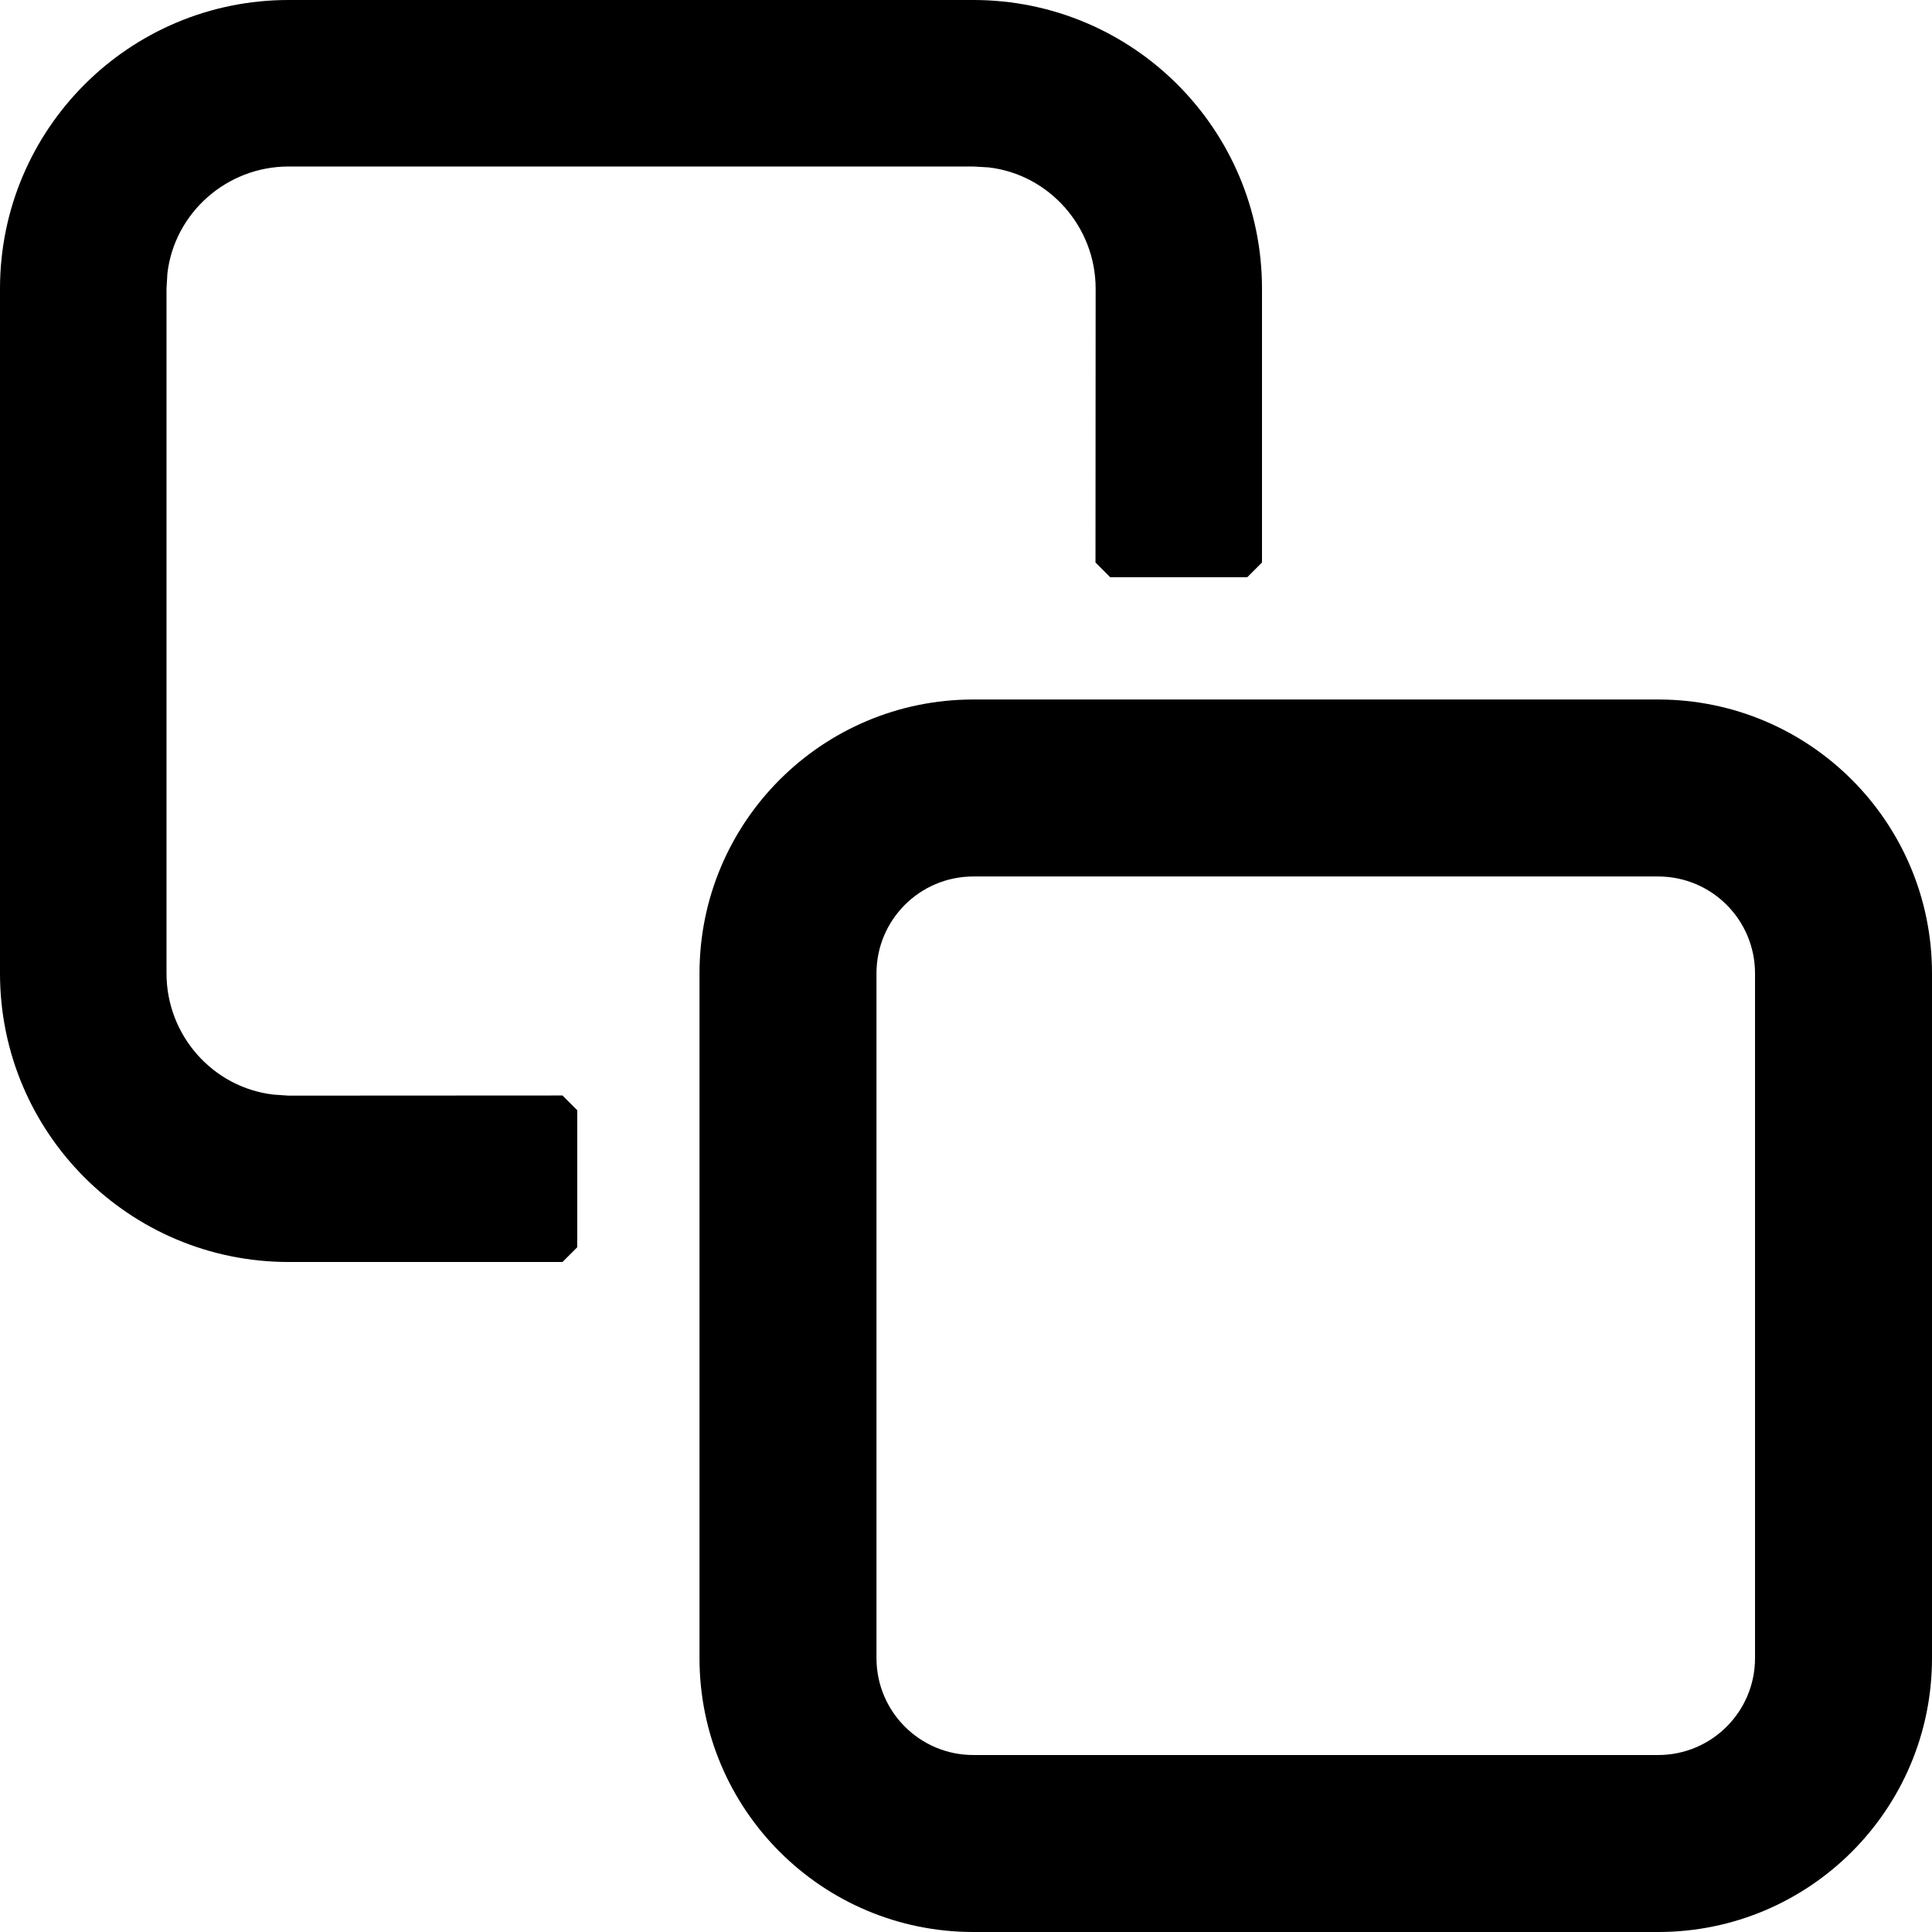
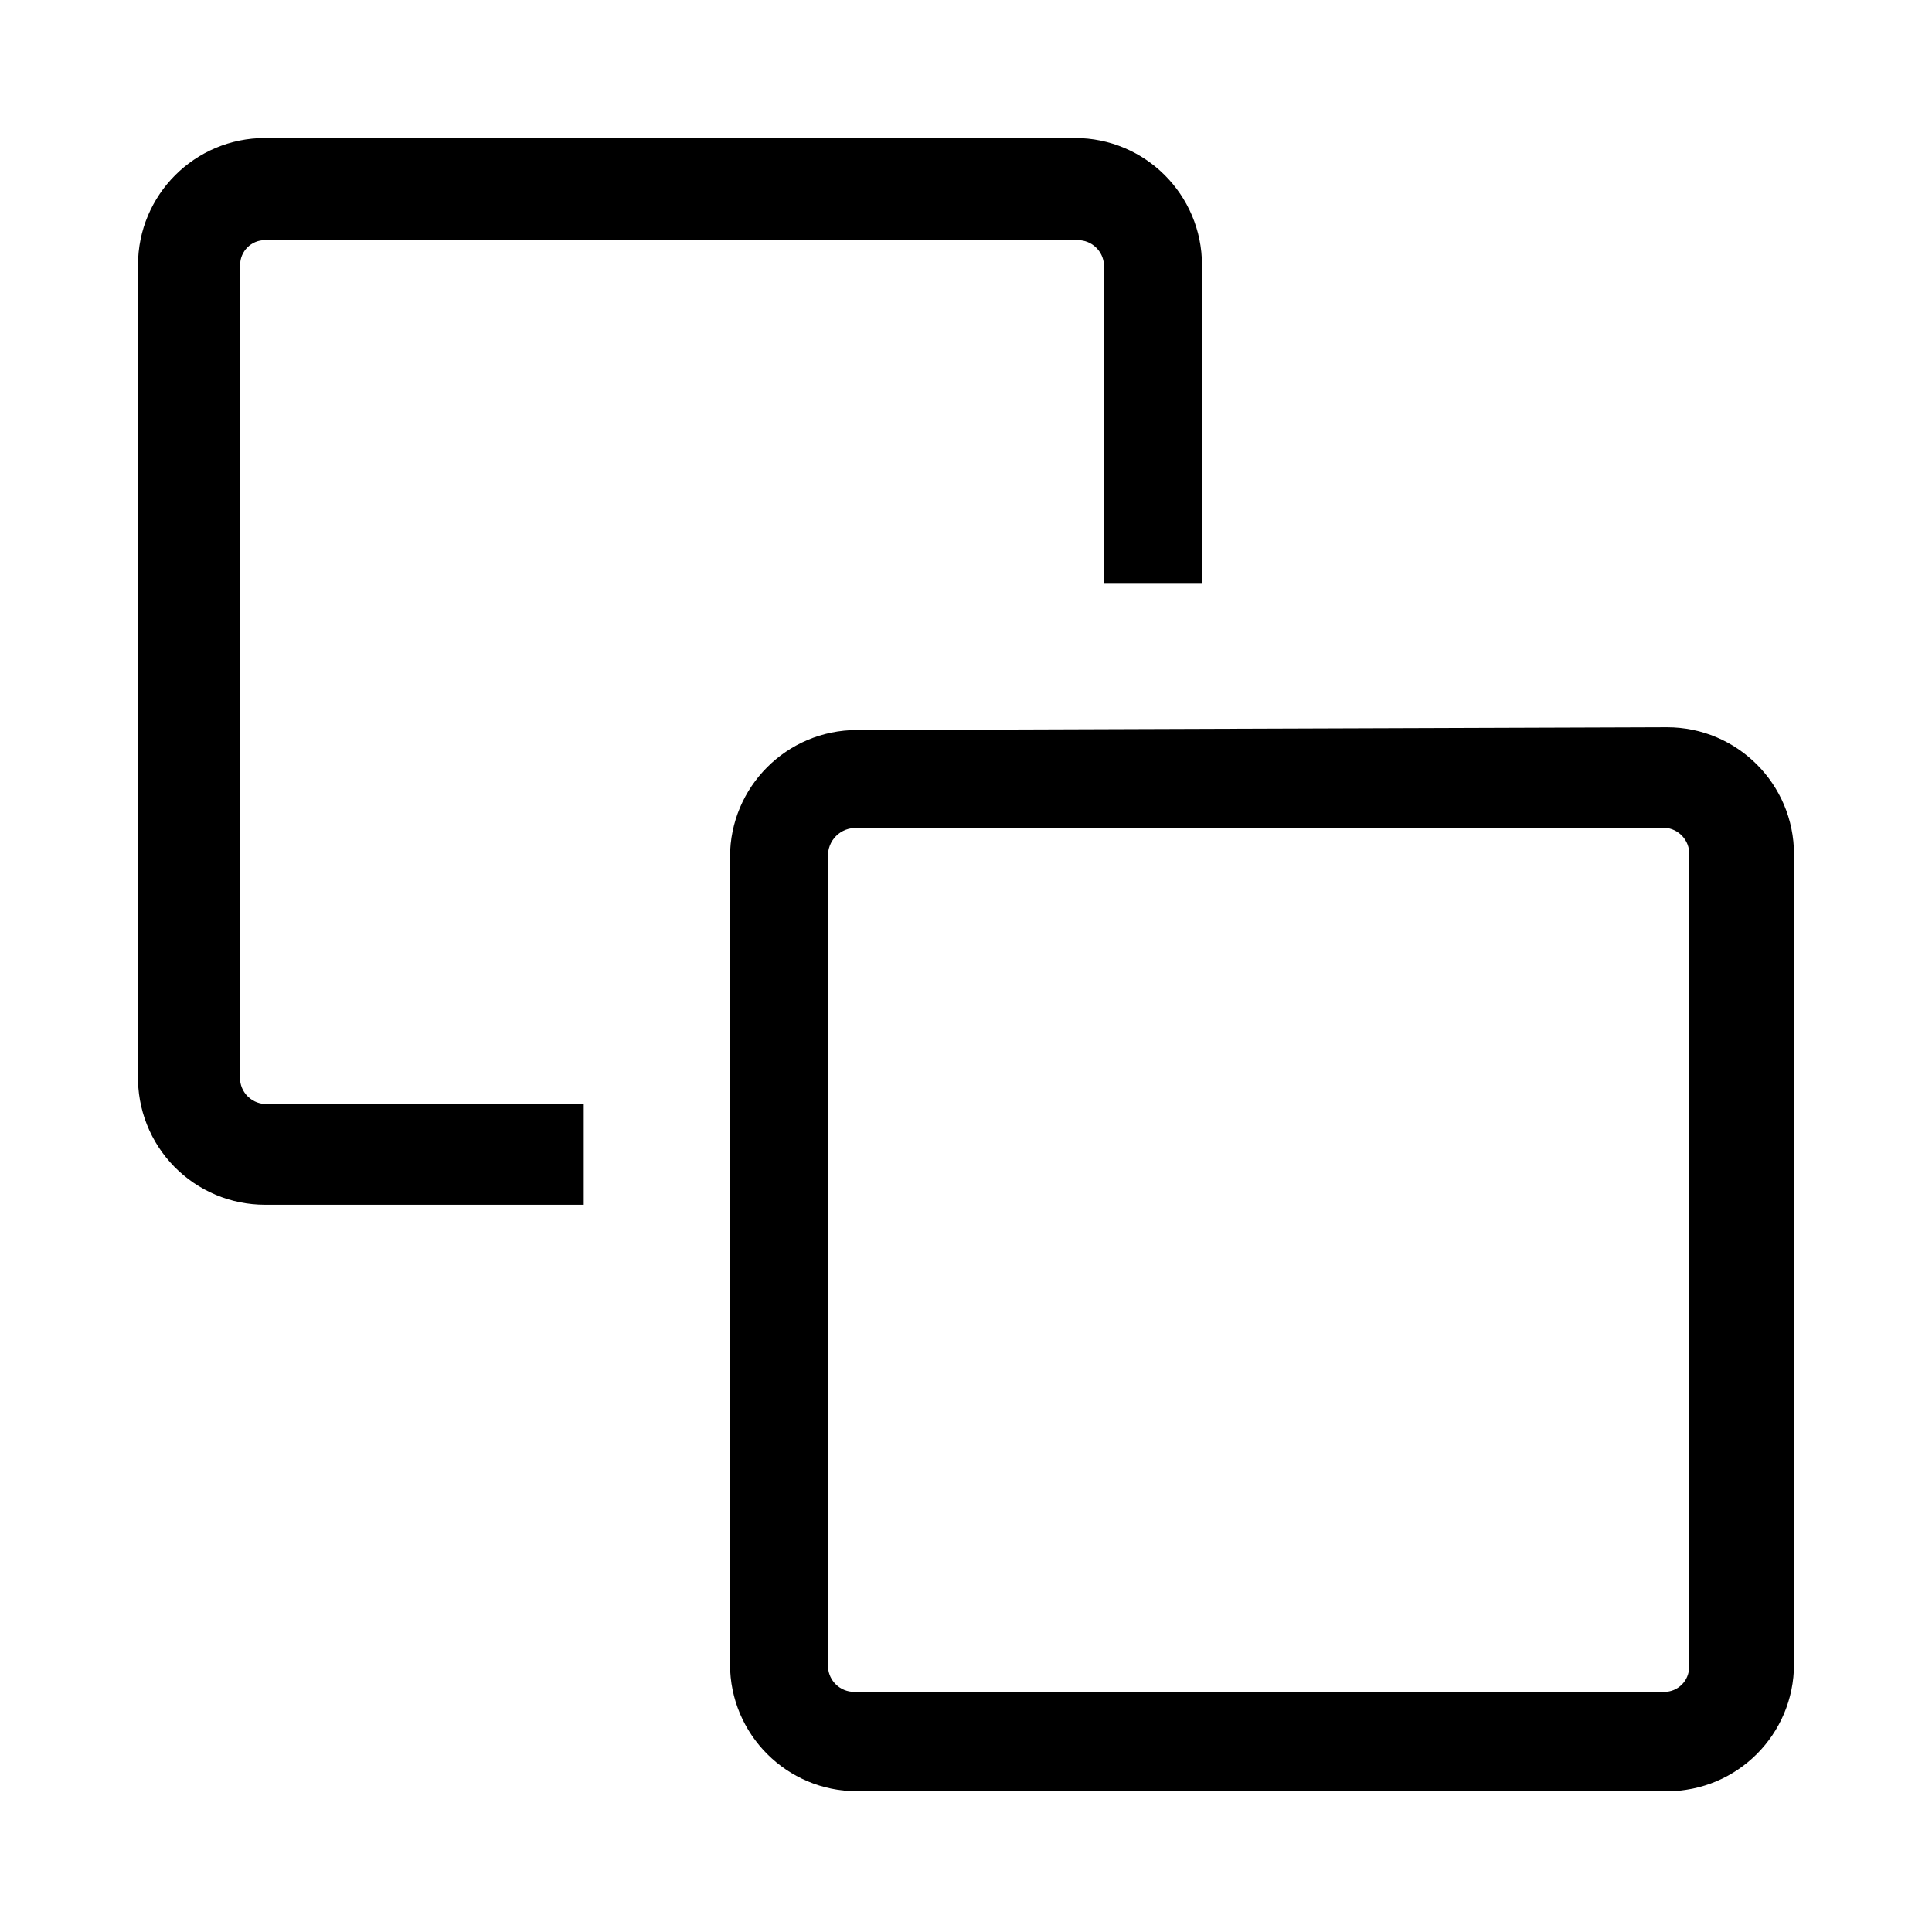
- <svg xmlns="http://www.w3.org/2000/svg" width="13.1px" height="13.1px" viewBox="0 0 13.1 13.1" version="1.1">
-   <g id="v1.1.3" stroke="none" stroke-width="1" fill-rule="evenodd">
-     <g id="copy" transform="translate(-1.4, -1.5)" fill-rule="nonzero">
-       <path d="M12.643,6.243 C13.669,6.243 14.5,7.074 14.5,8.1 L14.5,12.743 C14.5,13.769 13.669,14.6 12.643,14.6 L8,14.6 C6.974,14.6 6.143,13.769 6.143,12.743 L6.143,8.1 C6.143,7.074 6.974,6.243 8,6.243 L12.643,6.243 Z M12.643,7.443 L8,7.443 C7.637,7.443 7.343,7.737 7.343,8.1 L7.343,12.743 C7.343,13.106 7.637,13.4 8,13.4 L12.643,13.4 C13.006,13.4 13.3,13.106 13.3,12.743 L13.3,8.1 C13.3,7.737 13.006,7.443 12.643,7.443 Z M8,1.5 C9.081,1.5 9.957,2.376 9.957,3.457 L9.957,5.314 L9.857,5.414 L8.928,5.414 L8.828,5.314 L8.829,3.457 C8.829,3.036 8.512,2.682 8.103,2.635 L8,2.629 L3.357,2.629 C2.936,2.629 2.582,2.945 2.535,3.355 L2.529,3.457 L2.529,8.1 C2.529,8.522 2.845,8.875 3.255,8.922 L3.357,8.929 L5.214,8.928 L5.314,9.028 L5.314,9.957 L5.214,10.057 L3.357,10.057 C2.276,10.057 1.4,9.181 1.4,8.1 L1.4,3.457 C1.4,2.376 2.276,1.5 3.357,1.5 L8,1.5 Z" />
-     </g>
-   </g>
+ <svg xmlns="http://www.w3.org/2000/svg" id="图层_1" data-name="图层 1" viewBox="0 0 14 14">
+   <defs>
+     <style>.cls-1{fill:none;}</style>
+   </defs>
+   <path d="M7.79,1a.92.92,0,0,1,.92.92V4.23H8V1.92a.19.19,0,0,0-.19-.18H1.92a.18.18,0,0,0-.18.18V7.79A.19.19,0,0,0,1.92,8H4.23v.73H1.92A.92.92,0,0,1,1,7.79V1.92A.92.92,0,0,1,1.92,1Zm4.29,5H6.21A.2.2,0,0,0,6,6.21v5.87a.19.19,0,0,0,.19.18h5.87a.18.18,0,0,0,.18-.18V6.21A.19.19,0,0,0,12.08,6Zm0-.73a.92.92,0,0,1,.92.92v5.87a.92.92,0,0,1-.92.92H6.21a.92.92,0,0,1-.92-.92V6.21a.92.92,0,0,1,.92-.92Z" />
+   <rect class="cls-1" width="14" height="14" />
</svg>
